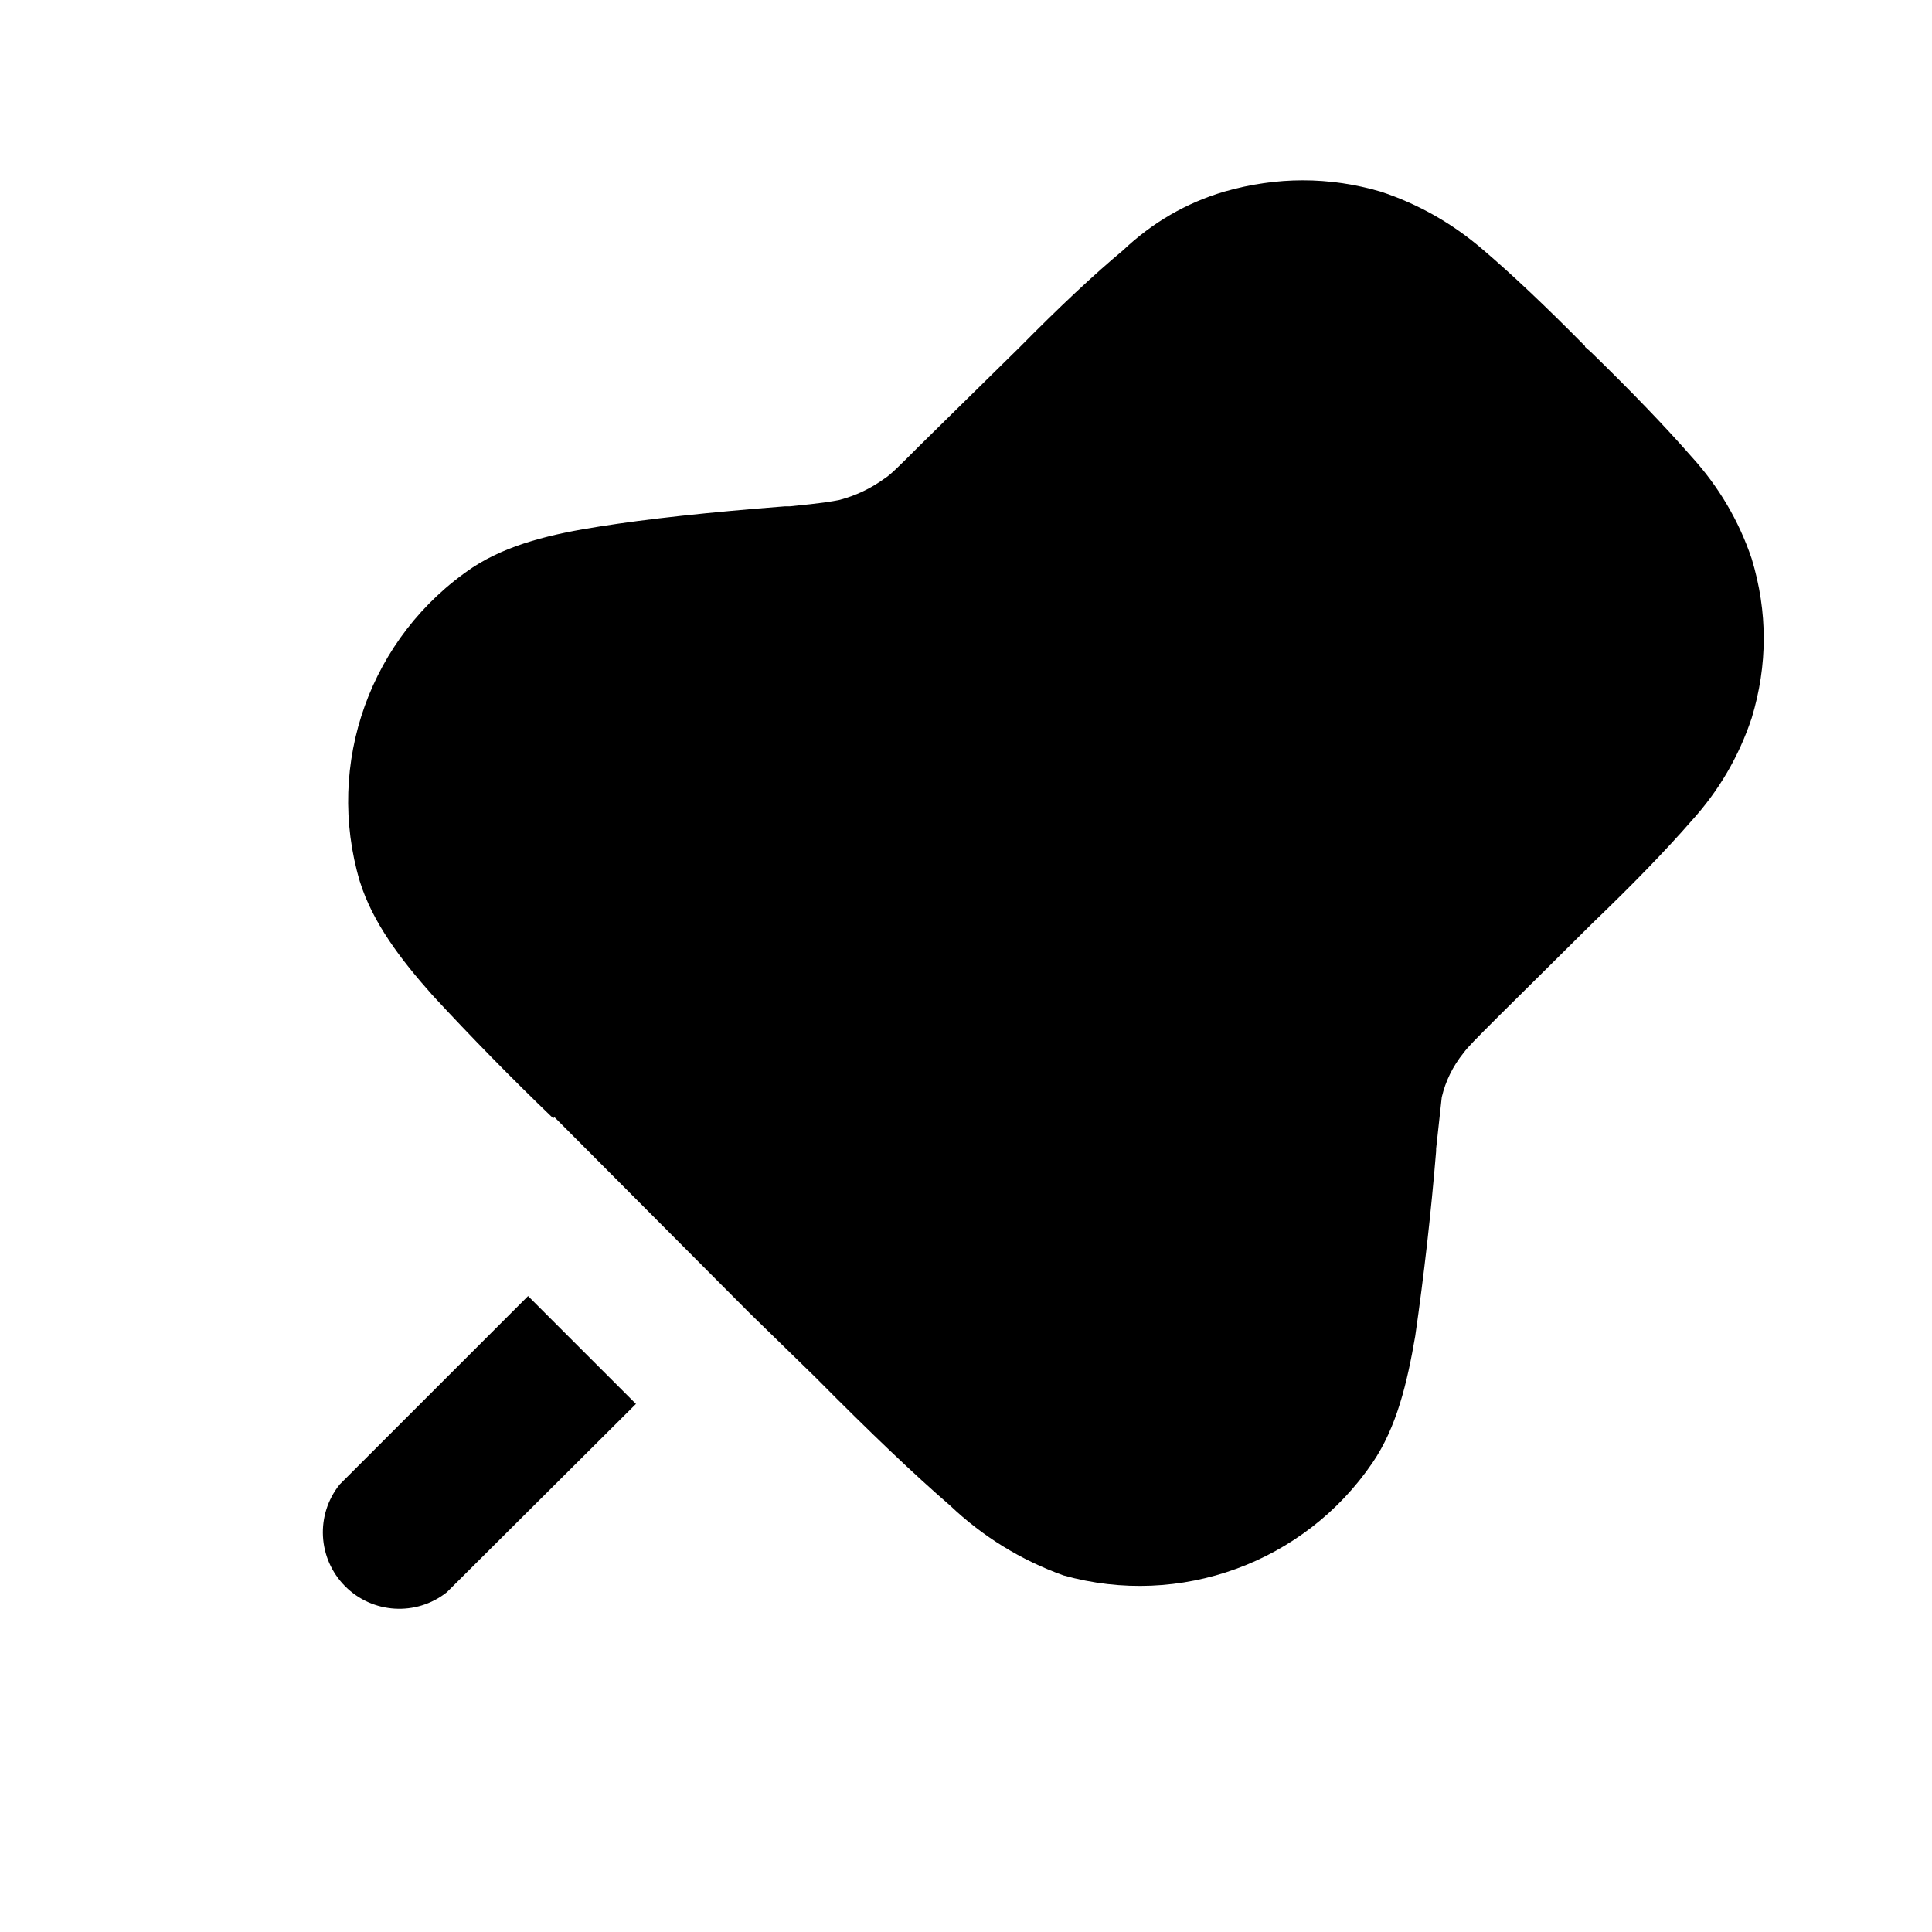
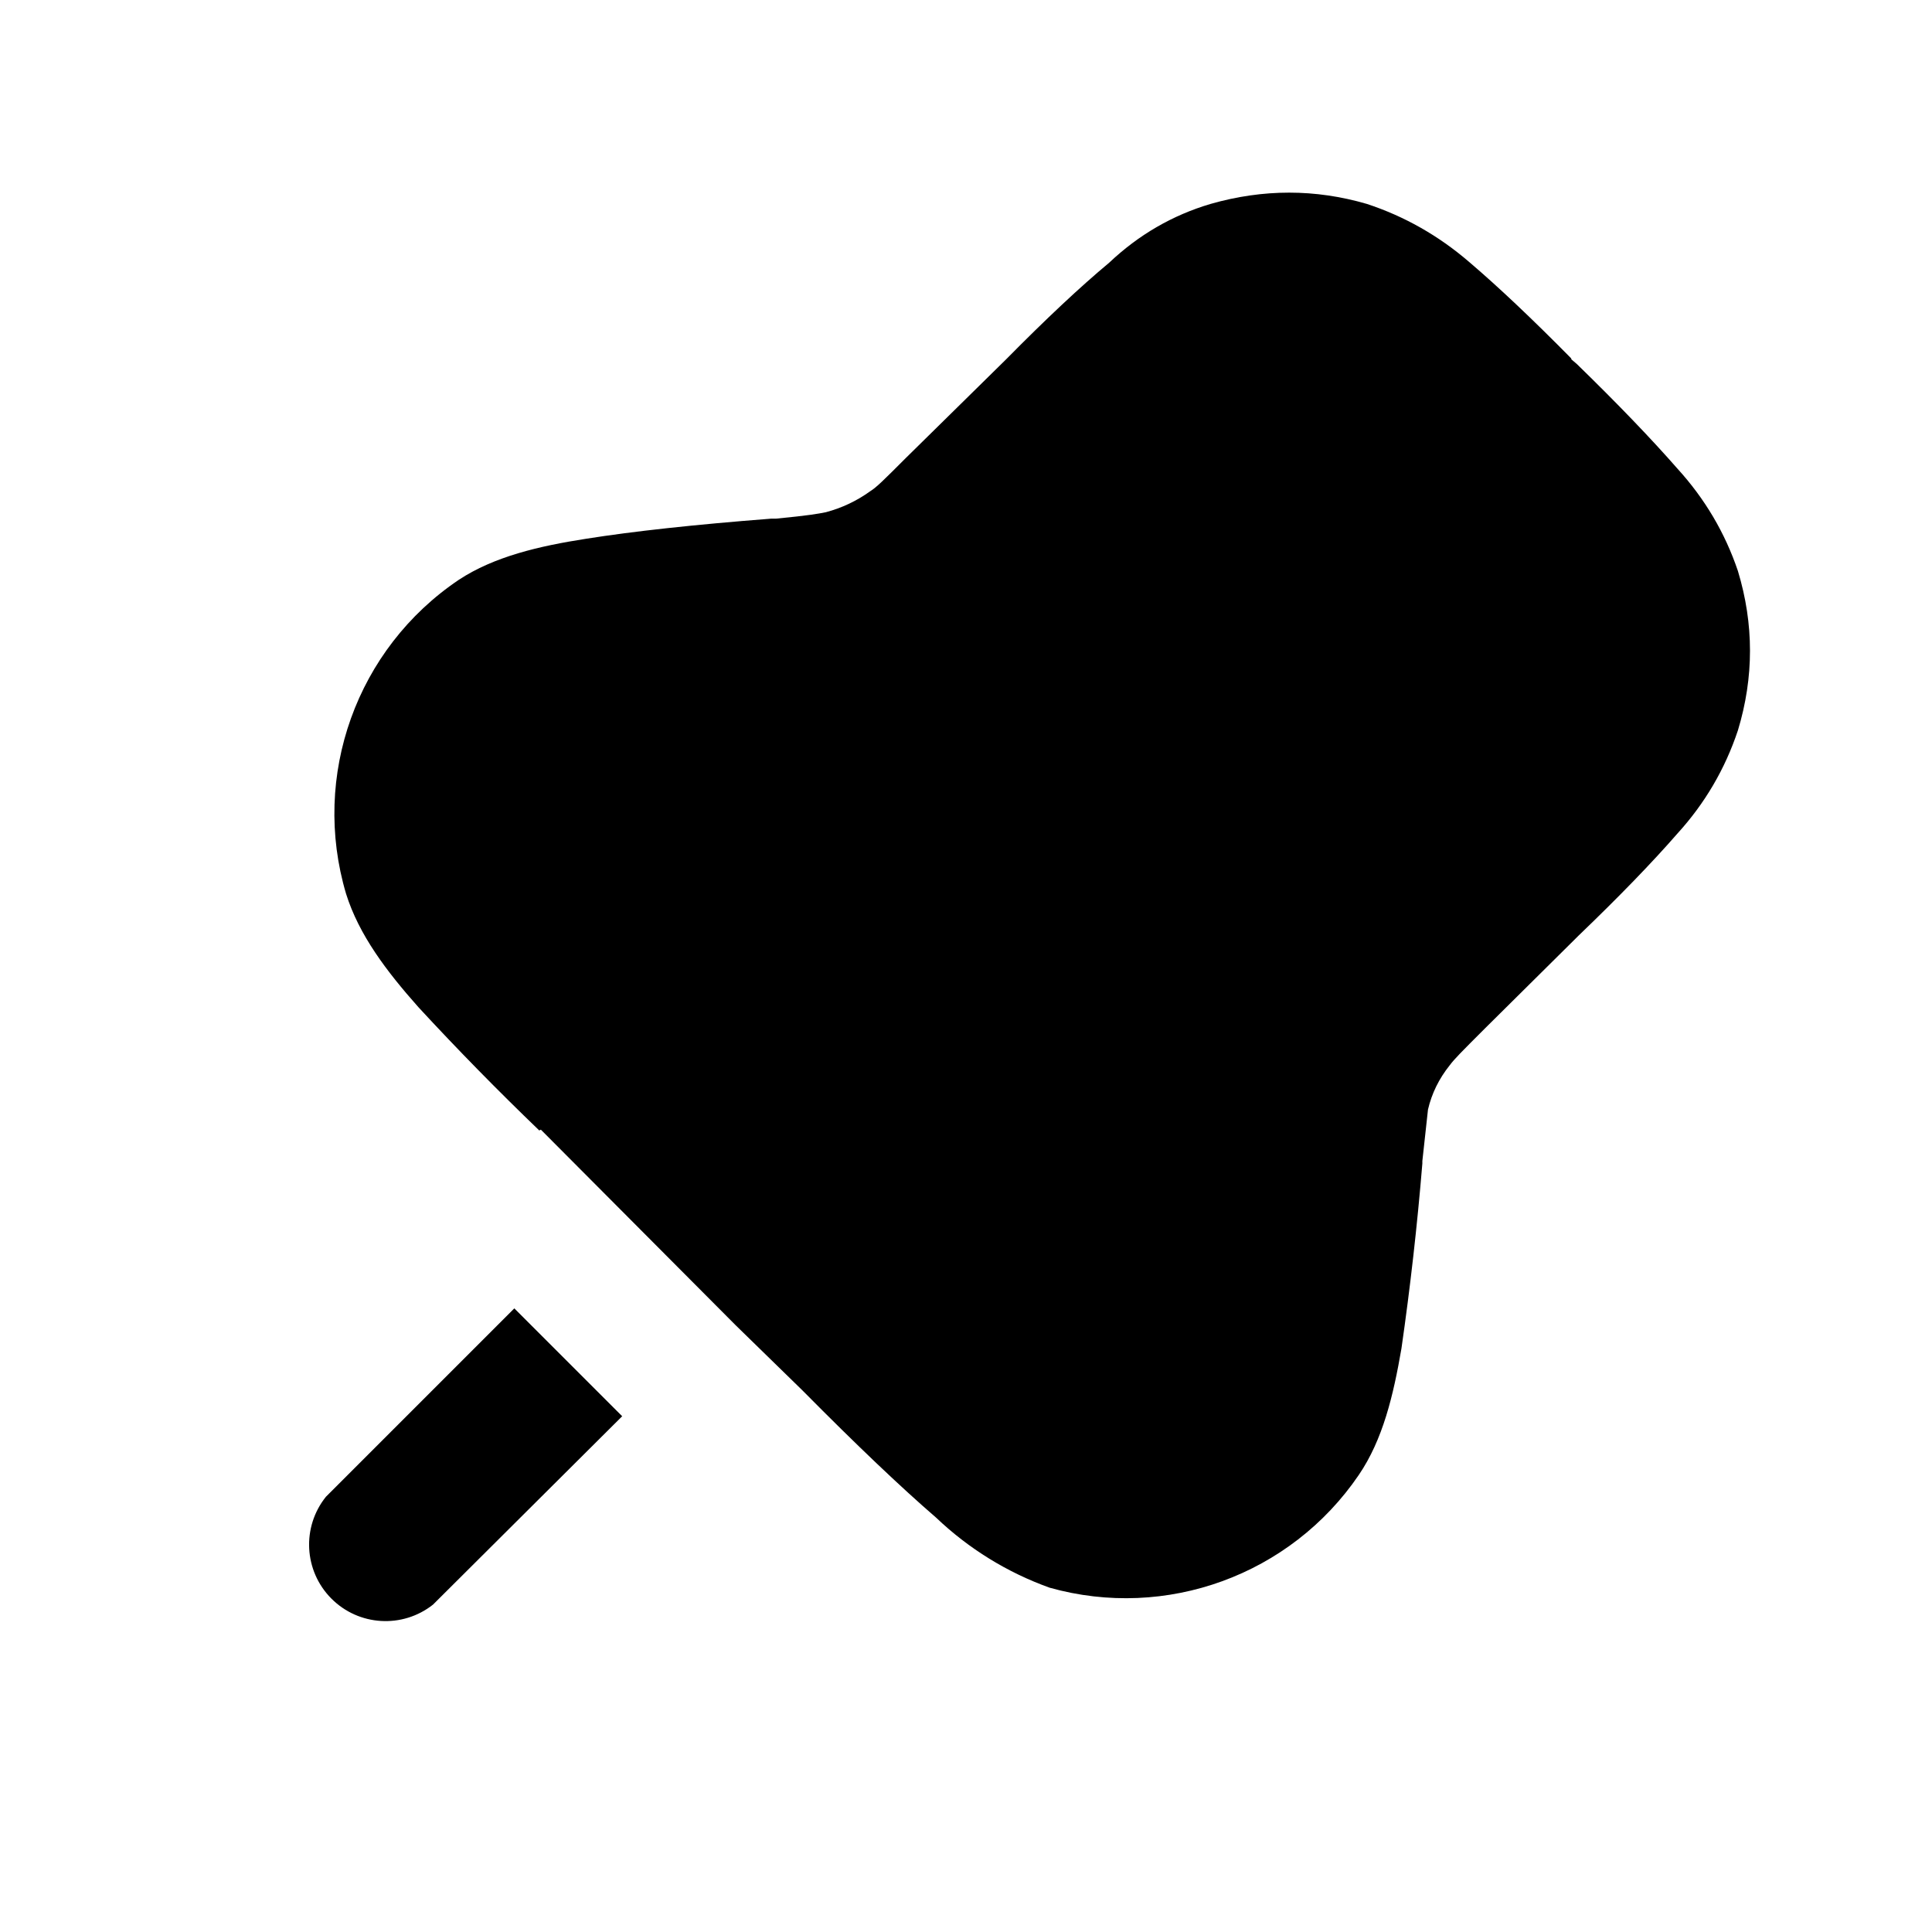
<svg xmlns="http://www.w3.org/2000/svg" viewBox="0 0 24 24" width="24" height="24">
-   <path d="m7.9 17.44-2.35 2.34a.95.95 0 0 1-1.33-1.34l2.34-2.34zm7.31-15.06q.98-.28 1.94 0 .7.23 1.27.72.54.46 1.27 1.2v.01l.07.06q.76.74 1.25 1.3.51.56.75 1.27.3.99 0 1.98-.24.72-.75 1.28-.47.54-1.23 1.27l-.02.02-1.14 1.13c-.3.3-.38.38-.44.46q-.2.25-.27.55l-.07.64v.03a38 38 0 0 1-.26 2.3c-.1.58-.23 1.13-.53 1.57a3.5 3.5 0 0 1-3.84 1.4 4 4 0 0 1-1.41-.87q-.66-.57-1.65-1.57l-.02-.02-.82-.8-2.42-2.43-.02.01a36 36 0 0 1-1.5-1.53c-.4-.45-.74-.9-.9-1.41a3.5 3.5 0 0 1 1.4-3.9c.44-.29 1-.42 1.58-.51q.88-.14 2.3-.25h.06c.41-.04.52-.06.62-.08q.3-.08.55-.26c.08-.05.16-.13.45-.42l1.24-1.22q.74-.75 1.28-1.2.55-.52 1.26-.73" />
+   <path d="M7.729 17.593L5.379 19.933A.95 .95 0 0 1 4.049 18.593L6.389 16.253ZM15.039 2.533Q16.019 2.253 16.979 2.533Q17.679 2.763 18.249 3.253Q18.789 3.713 19.519 4.453L19.519 4.463L19.589 4.523Q20.349 5.263 20.839 5.823Q21.349 6.383 21.589 7.093Q21.889 8.083 21.589 9.073Q21.349 9.793 20.839 10.353Q20.369 10.893 19.609 11.623L19.589 11.643L18.449 12.773C18.149 13.073 18.069 13.153 18.009 13.233Q17.809 13.483 17.739 13.783L17.669 14.423L17.669 14.453A38 38 0 0 1 17.409 16.753C17.309 17.333 17.179 17.883 16.879 18.323A3.5 3.5 0 0 1 13.039 19.723A4 4 0 0 1 11.629 18.853Q10.969 18.283 9.979 17.283L9.959 17.263L9.139 16.463L6.719 14.033L6.699 14.043A36 36 0 0 1 5.199 12.513C4.799 12.063 4.459 11.613 4.299 11.103A3.5 3.5 0 0 1 5.699 7.203C6.139 6.913 6.699 6.783 7.279 6.693Q8.159 6.553 9.579 6.443L9.639 6.443C10.049 6.403 10.159 6.383 10.259 6.363Q10.559 6.283 10.809 6.103C10.889 6.053 10.969 5.973 11.259 5.683L12.499 4.463Q13.239 3.713 13.779 3.263Q14.329 2.743 15.039 2.533" />
</svg>
